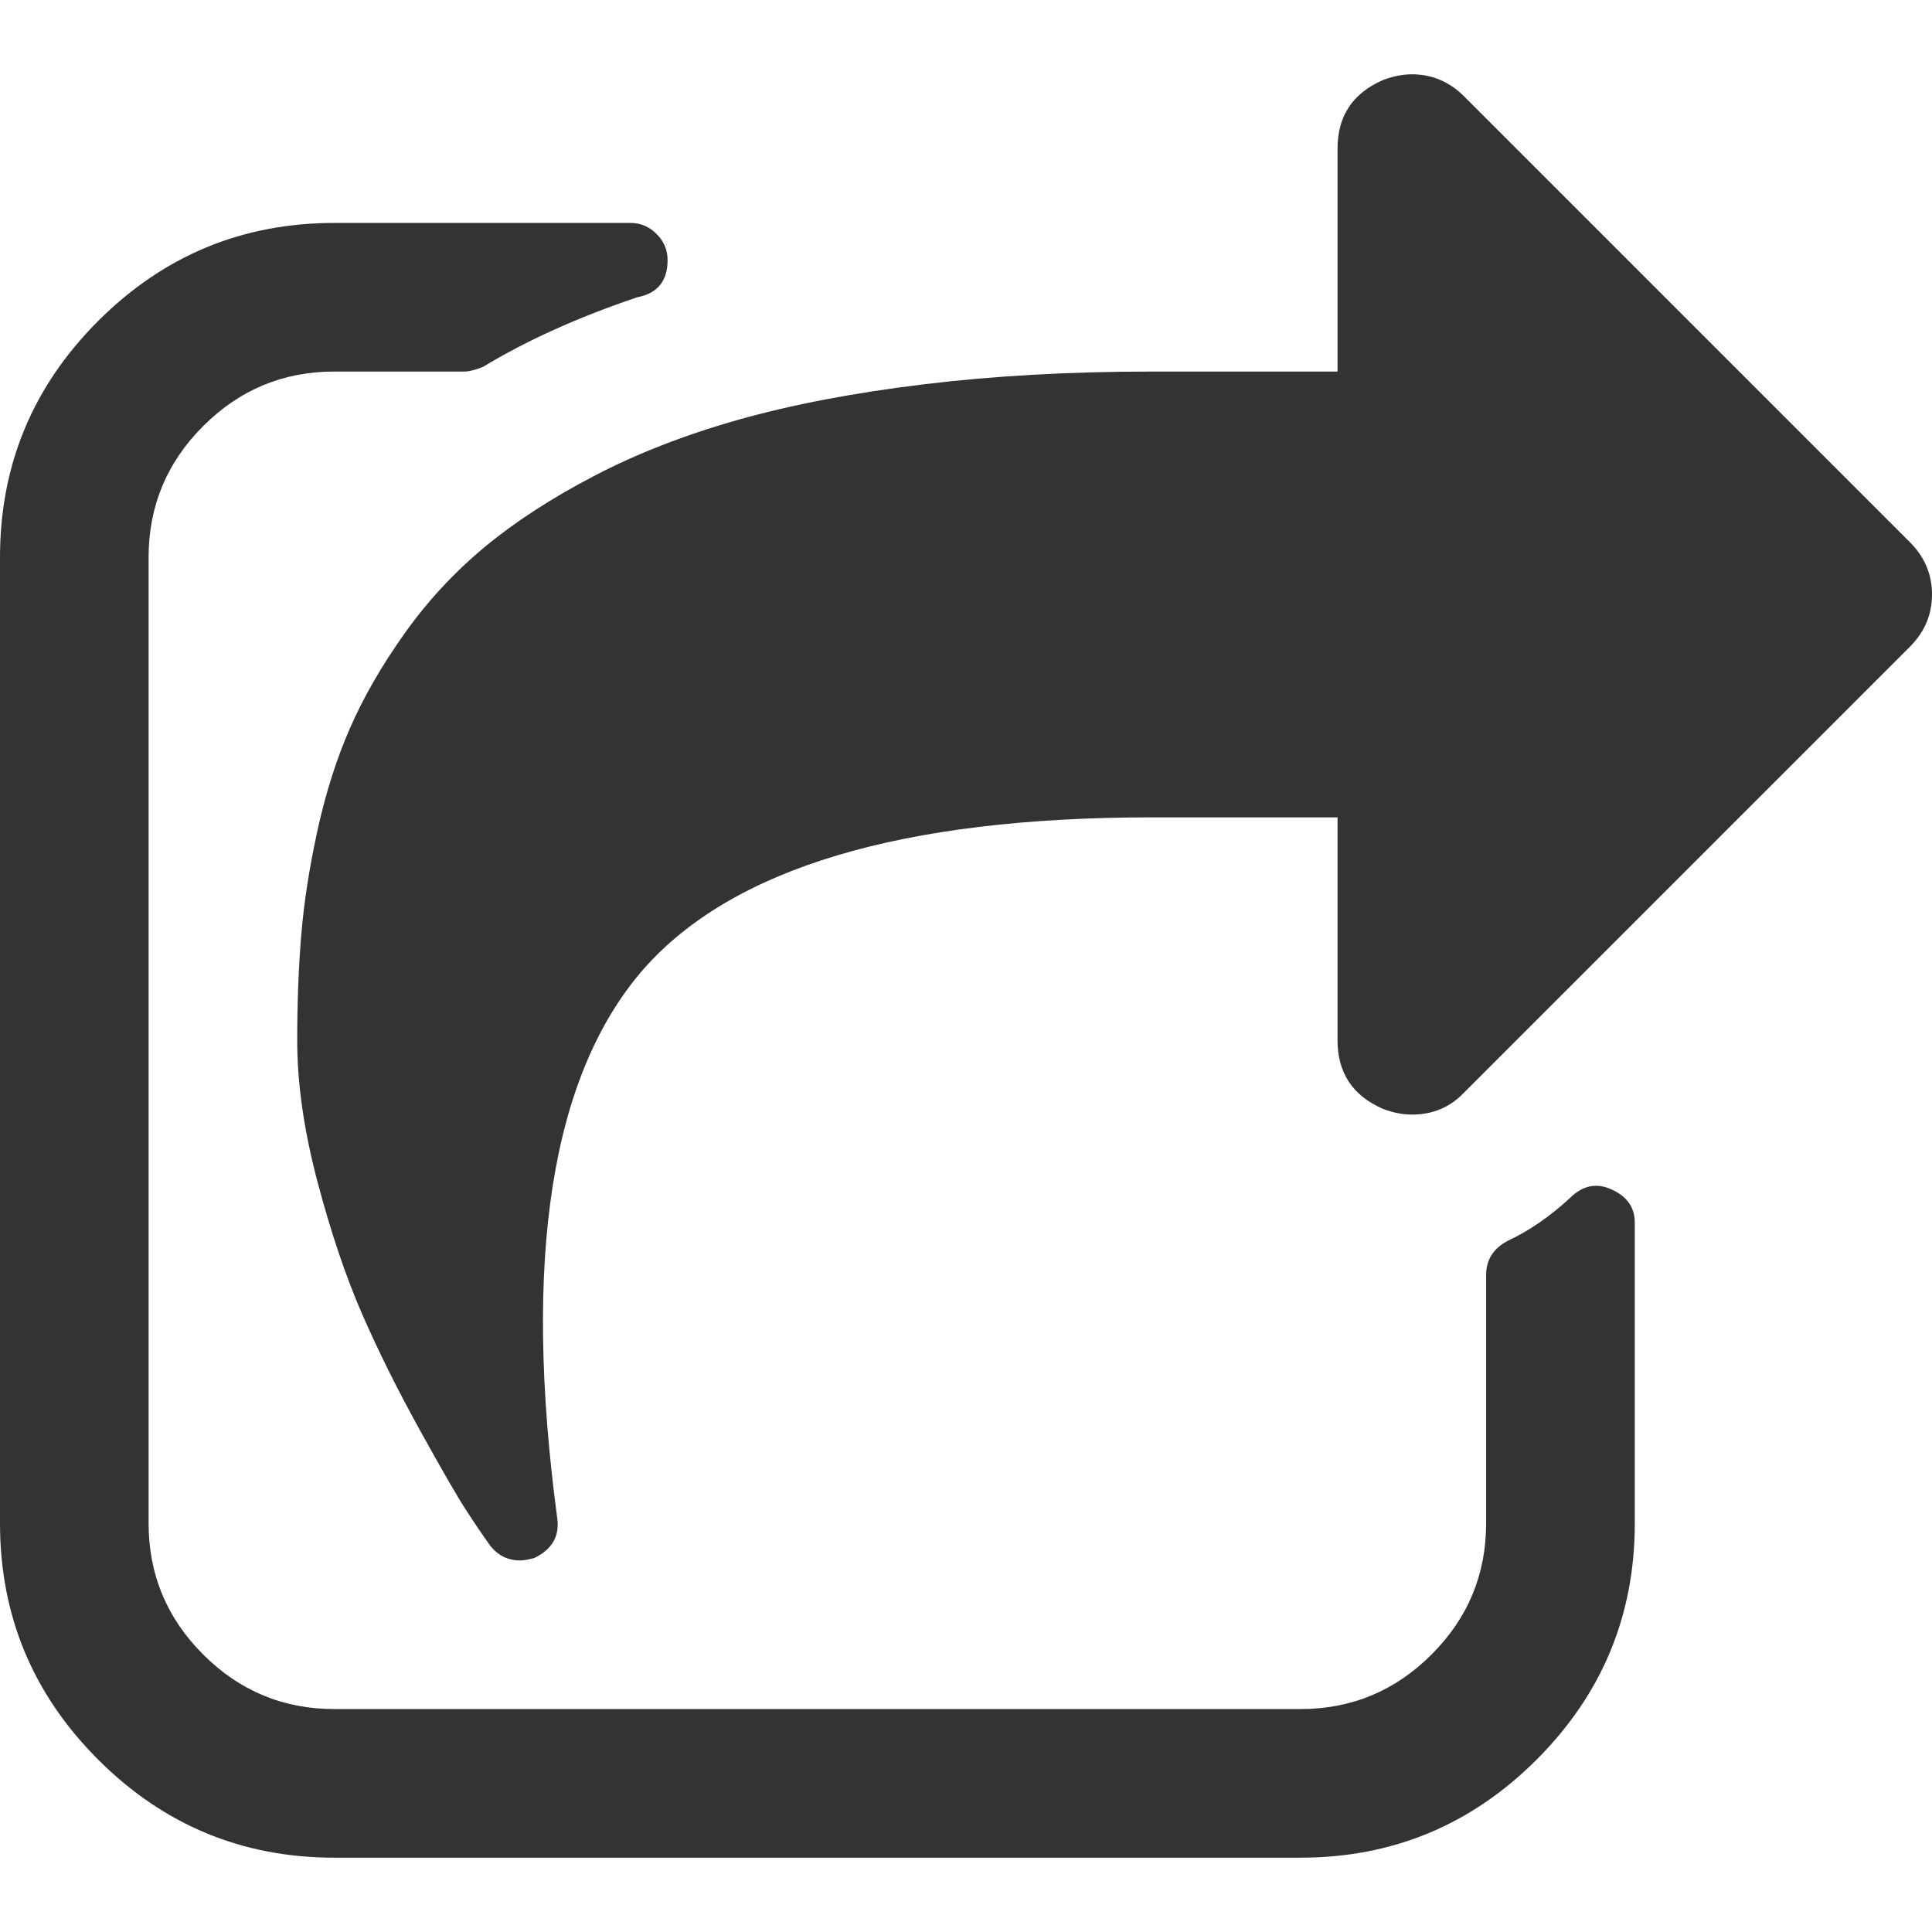
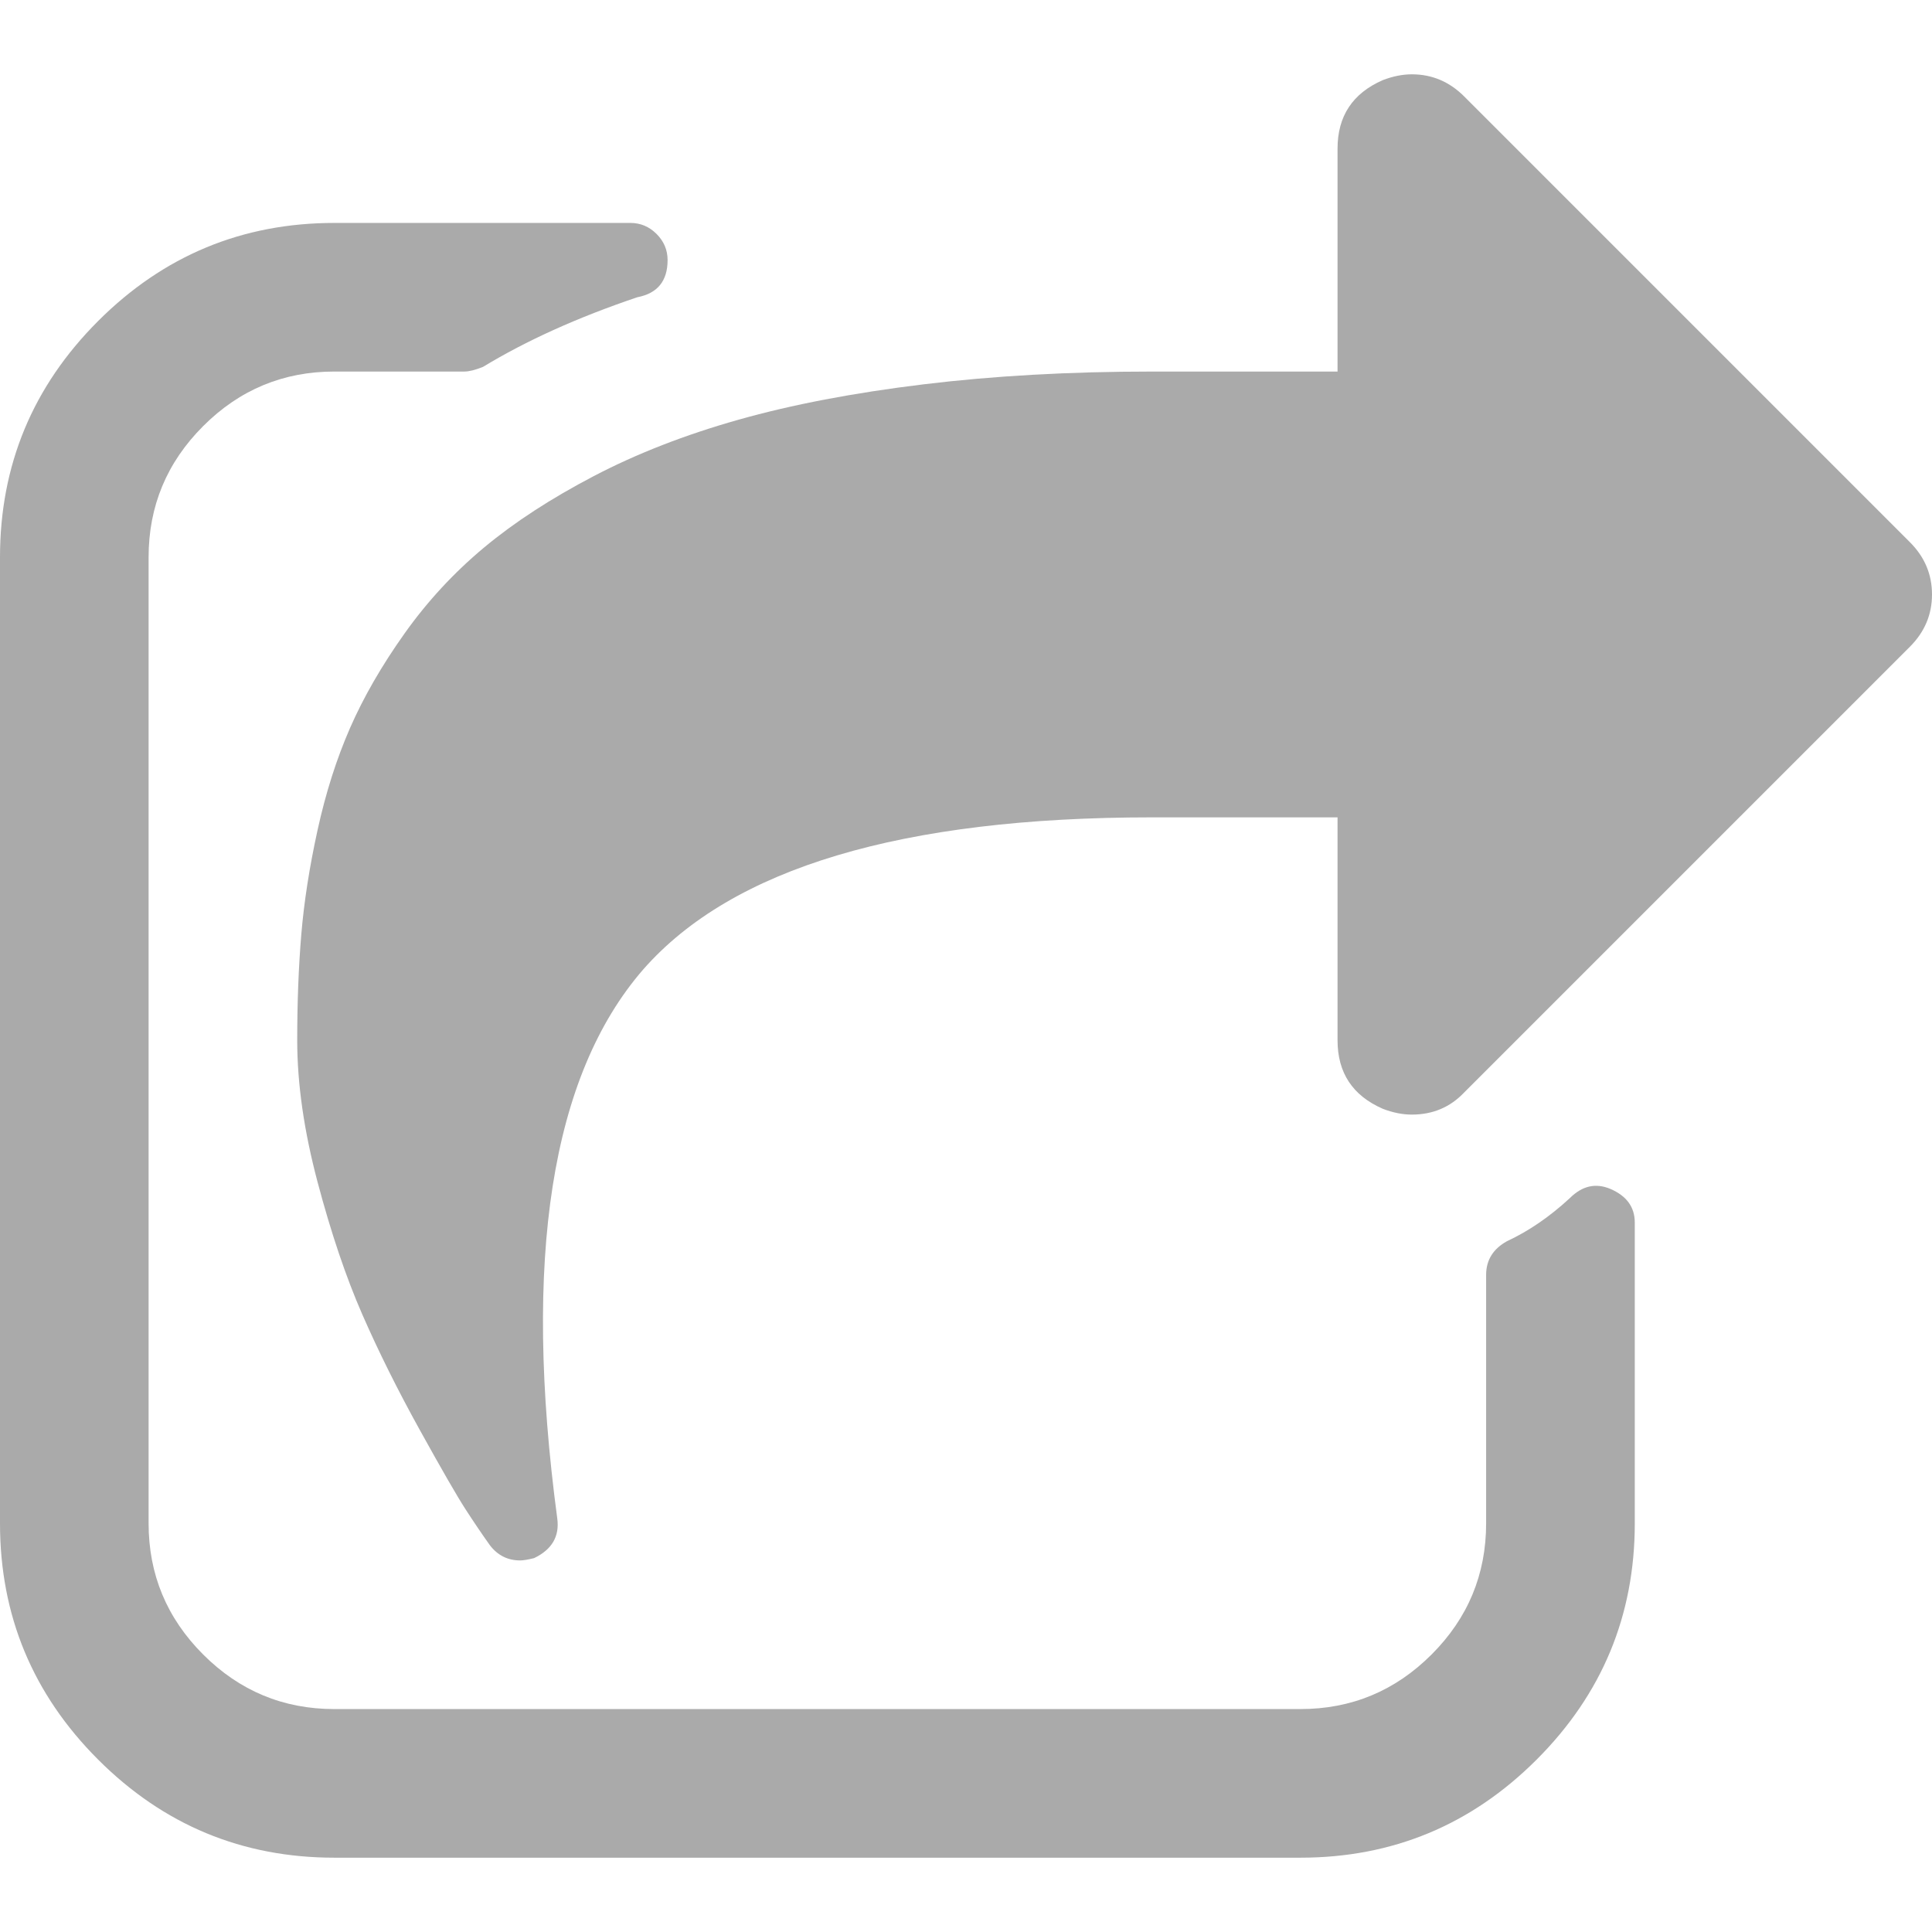
<svg xmlns="http://www.w3.org/2000/svg" version="1.1" id="Capa_1" x="0px" y="0px" width="60px" height="60px" viewBox="0 0 475.082 475.081" style="enable-background:new 0 0 475.082 475.081;" xml:space="preserve">
  <g>
    <g>
-       <path fill="#333333" d="M469.658,133.333L360.029,23.697c-3.621-3.617-7.909-5.424-12.854-5.424c-2.275,0-4.661,0.476-7.132,1.425    c-7.426,3.237-11.139,8.852-11.139,16.846v54.821h-45.683c-20.174,0-38.879,1.047-56.101,3.14    c-17.224,2.092-32.404,4.993-45.537,8.708c-13.134,3.708-24.983,8.326-35.547,13.846c-10.562,5.518-19.555,11.372-26.98,17.559    c-7.426,6.186-13.943,13.23-19.558,21.129c-5.618,7.898-10.088,15.653-13.422,23.267c-3.328,7.616-5.992,15.99-7.992,25.125    c-2.002,9.137-3.333,17.701-3.999,25.693c-0.666,7.994-0.999,16.657-0.999,25.979c0,10.663,1.668,22.271,4.998,34.838    c3.331,12.559,6.995,23.407,10.992,32.545c3.996,9.13,8.709,18.603,14.134,28.403c5.424,9.802,9.182,16.317,11.276,19.555    c2.093,3.23,4.095,6.187,5.997,8.85c1.903,2.474,4.377,3.71,7.421,3.71c0.765,0,1.902-0.186,3.427-0.568    c4.377-2.095,6.279-5.325,5.708-9.705c-8.564-63.954-1.52-108.973,21.128-135.047c21.892-24.934,63.575-37.403,125.051-37.403    h45.686v54.816c0,8.001,3.71,13.613,11.136,16.851c2.471,0.951,4.853,1.424,7.132,1.424c5.14,0,9.425-1.807,12.854-5.421    l109.633-109.637c3.613-3.619,5.424-7.898,5.424-12.847C475.082,141.23,473.271,136.944,469.658,133.333z" />
-       <path fill="#333333" d="M395.996,292.356c-3.625-1.529-6.951-0.763-9.993,2.283c-4.948,4.568-10.092,8.093-15.42,10.564    c-3.433,1.902-5.141,4.66-5.141,8.277v61.104c0,12.562-4.466,23.308-13.415,32.26c-8.945,8.946-19.704,13.419-32.264,13.419    H82.222c-12.564,0-23.318-4.473-32.264-13.419c-8.947-8.952-13.418-19.697-13.418-32.26V137.039    c0-12.563,4.471-23.313,13.418-32.259c8.945-8.947,19.699-13.418,32.264-13.418h31.977c1.141,0,2.666-0.383,4.568-1.143    c10.66-6.473,23.313-12.185,37.972-17.133c4.949-0.95,7.423-3.994,7.423-9.136c0-2.474-0.903-4.611-2.712-6.423    c-1.809-1.804-3.946-2.708-6.423-2.708H82.226c-22.65,0-42.018,8.042-58.102,24.125C8.042,95.026,0,114.394,0,137.044v237.537    c0,22.651,8.042,42.018,24.125,58.102c16.084,16.084,35.452,24.126,58.102,24.126h237.541c22.647,0,42.017-8.042,58.101-24.126    c16.085-16.084,24.127-35.45,24.127-58.102v-73.946C401.995,296.829,399.996,294.071,395.996,292.356z" />
+       <path fill="#aaaaaa" d="M469.658,133.333L360.029,23.697c-3.621-3.617-7.909-5.424-12.854-5.424c-2.275,0-4.661,0.476-7.132,1.425    c-7.426,3.237-11.139,8.852-11.139,16.846v54.821h-45.683c-20.174,0-38.879,1.047-56.101,3.14    c-17.224,2.092-32.404,4.993-45.537,8.708c-13.134,3.708-24.983,8.326-35.547,13.846c-10.562,5.518-19.555,11.372-26.98,17.559    c-7.426,6.186-13.943,13.23-19.558,21.129c-5.618,7.898-10.088,15.653-13.422,23.267c-3.328,7.616-5.992,15.99-7.992,25.125    c-2.002,9.137-3.333,17.701-3.999,25.693c-0.666,7.994-0.999,16.657-0.999,25.979c0,10.663,1.668,22.271,4.998,34.838    c3.331,12.559,6.995,23.407,10.992,32.545c3.996,9.13,8.709,18.603,14.134,28.403c5.424,9.802,9.182,16.317,11.276,19.555    c2.093,3.23,4.095,6.187,5.997,8.85c1.903,2.474,4.377,3.71,7.421,3.71c0.765,0,1.902-0.186,3.427-0.568    c4.377-2.095,6.279-5.325,5.708-9.705c-8.564-63.954-1.52-108.973,21.128-135.047c21.892-24.934,63.575-37.403,125.051-37.403    h45.686v54.816c0,8.001,3.71,13.613,11.136,16.851c2.471,0.951,4.853,1.424,7.132,1.424c5.14,0,9.425-1.807,12.854-5.421    l109.633-109.637c3.613-3.619,5.424-7.898,5.424-12.847C475.082,141.23,473.271,136.944,469.658,133.333z" />
+       <path fill="#aaaaaa" d="M395.996,292.356c-3.625-1.529-6.951-0.763-9.993,2.283c-4.948,4.568-10.092,8.093-15.42,10.564    c-3.433,1.902-5.141,4.66-5.141,8.277v61.104c0,12.562-4.466,23.308-13.415,32.26c-8.945,8.946-19.704,13.419-32.264,13.419    H82.222c-12.564,0-23.318-4.473-32.264-13.419c-8.947-8.952-13.418-19.697-13.418-32.26V137.039    c0-12.563,4.471-23.313,13.418-32.259c8.945-8.947,19.699-13.418,32.264-13.418h31.977c1.141,0,2.666-0.383,4.568-1.143    c10.66-6.473,23.313-12.185,37.972-17.133c4.949-0.95,7.423-3.994,7.423-9.136c0-2.474-0.903-4.611-2.712-6.423    c-1.809-1.804-3.946-2.708-6.423-2.708H82.226c-22.65,0-42.018,8.042-58.102,24.125C8.042,95.026,0,114.394,0,137.044v237.537    c0,22.651,8.042,42.018,24.125,58.102c16.084,16.084,35.452,24.126,58.102,24.126h237.541c22.647,0,42.017-8.042,58.101-24.126    c16.085-16.084,24.127-35.45,24.127-58.102v-73.946C401.995,296.829,399.996,294.071,395.996,292.356z" />
    </g>
  </g>
  <g>
</g>
  <g>
</g>
  <g>
</g>
  <g>
</g>
  <g>
</g>
  <g>
</g>
  <g>
</g>
  <g>
</g>
  <g>
</g>
  <g>
</g>
  <g>
</g>
  <g>
</g>
  <g>
</g>
  <g>
</g>
  <g>
</g>
</svg>
